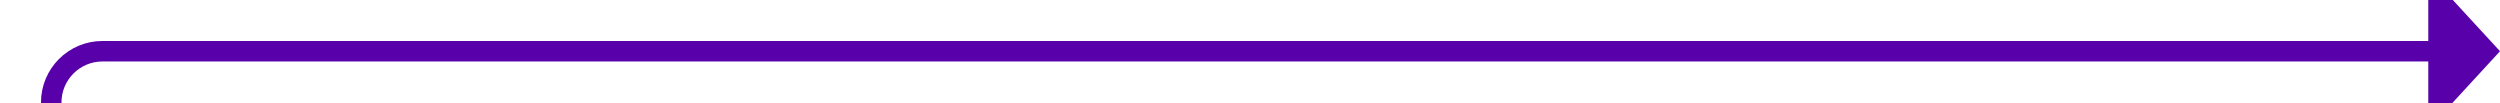
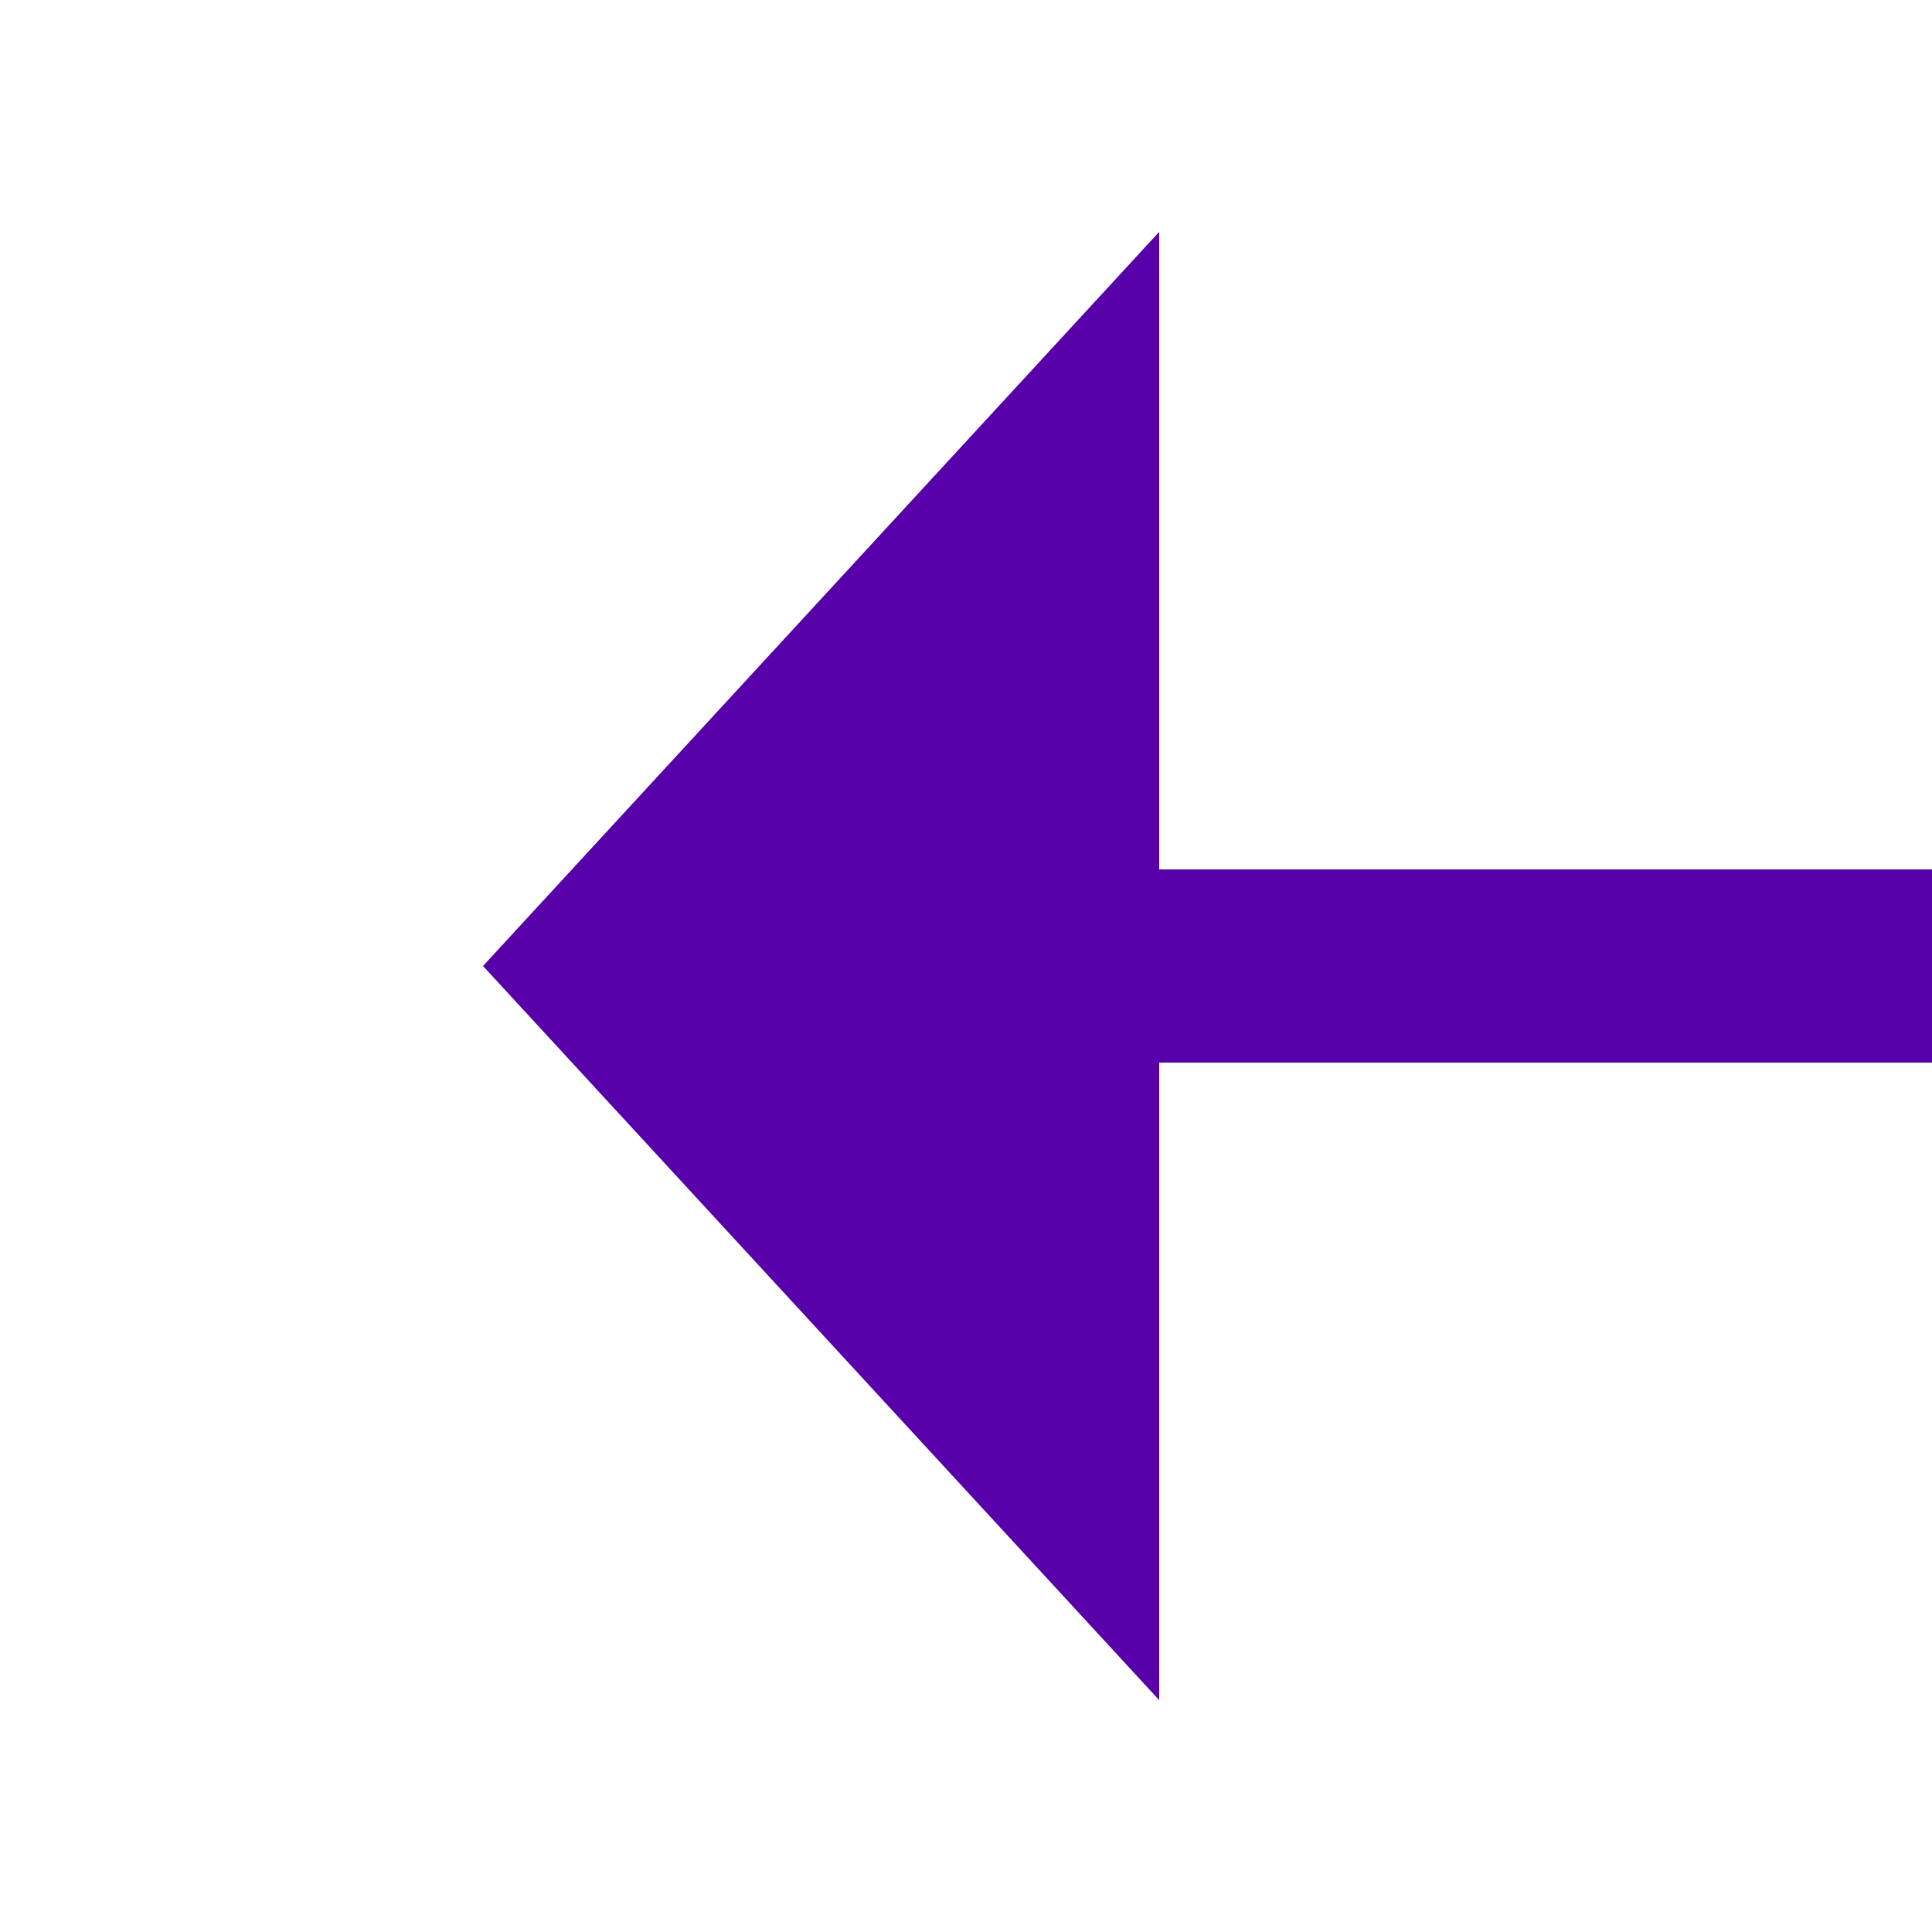
- <svg xmlns="http://www.w3.org/2000/svg" version="1.1" width="244px" height="10px" preserveAspectRatio="xMinYMid meet" viewBox="391 2146 244 8">
-   <path d="M 316 2283  L 391 2283  A 5 5 0 0 0 396 2278 L 396 2155  A 5 5 0 0 1 401 2150 L 629 2150  " stroke-width="2" stroke-dasharray="0" stroke="rgba(88, 0, 170, 1)" fill="none" class="stroke" />
-   <path d="M 317.5 2279.5  A 3.5 3.5 0 0 0 314 2283 A 3.5 3.5 0 0 0 317.5 2286.5 A 3.5 3.5 0 0 0 321 2283 A 3.5 3.5 0 0 0 317.5 2279.5 Z M 628 2157.6  L 635 2150  L 628 2142.4  L 628 2157.6  Z " fill-rule="nonzero" fill="rgba(88, 0, 170, 1)" stroke="none" class="fill" />
+ <svg xmlns="http://www.w3.org/2000/svg" version="1.1" width="20px" height="20px" preserveAspectRatio="xMinYMid meet" viewBox="596 2287 20 18">
+   <path d="M 637 2296  L 607 2296  " stroke-width="2" stroke-dasharray="0" stroke="rgba(88, 0, 170, 1)" fill="none" class="stroke" />
+   <path d="M 635.5 2292.5  A 3.5 3.5 0 0 0 632 2296 A 3.5 3.5 0 0 0 635.5 2299.5 A 3.5 3.5 0 0 0 639 2296 A 3.5 3.5 0 0 0 635.5 2292.5 Z M 608 2288.4  L 601 2296  L 608 2303.6  L 608 2288.4  Z " fill-rule="nonzero" fill="rgba(88, 0, 170, 1)" stroke="none" class="fill" />
</svg>
